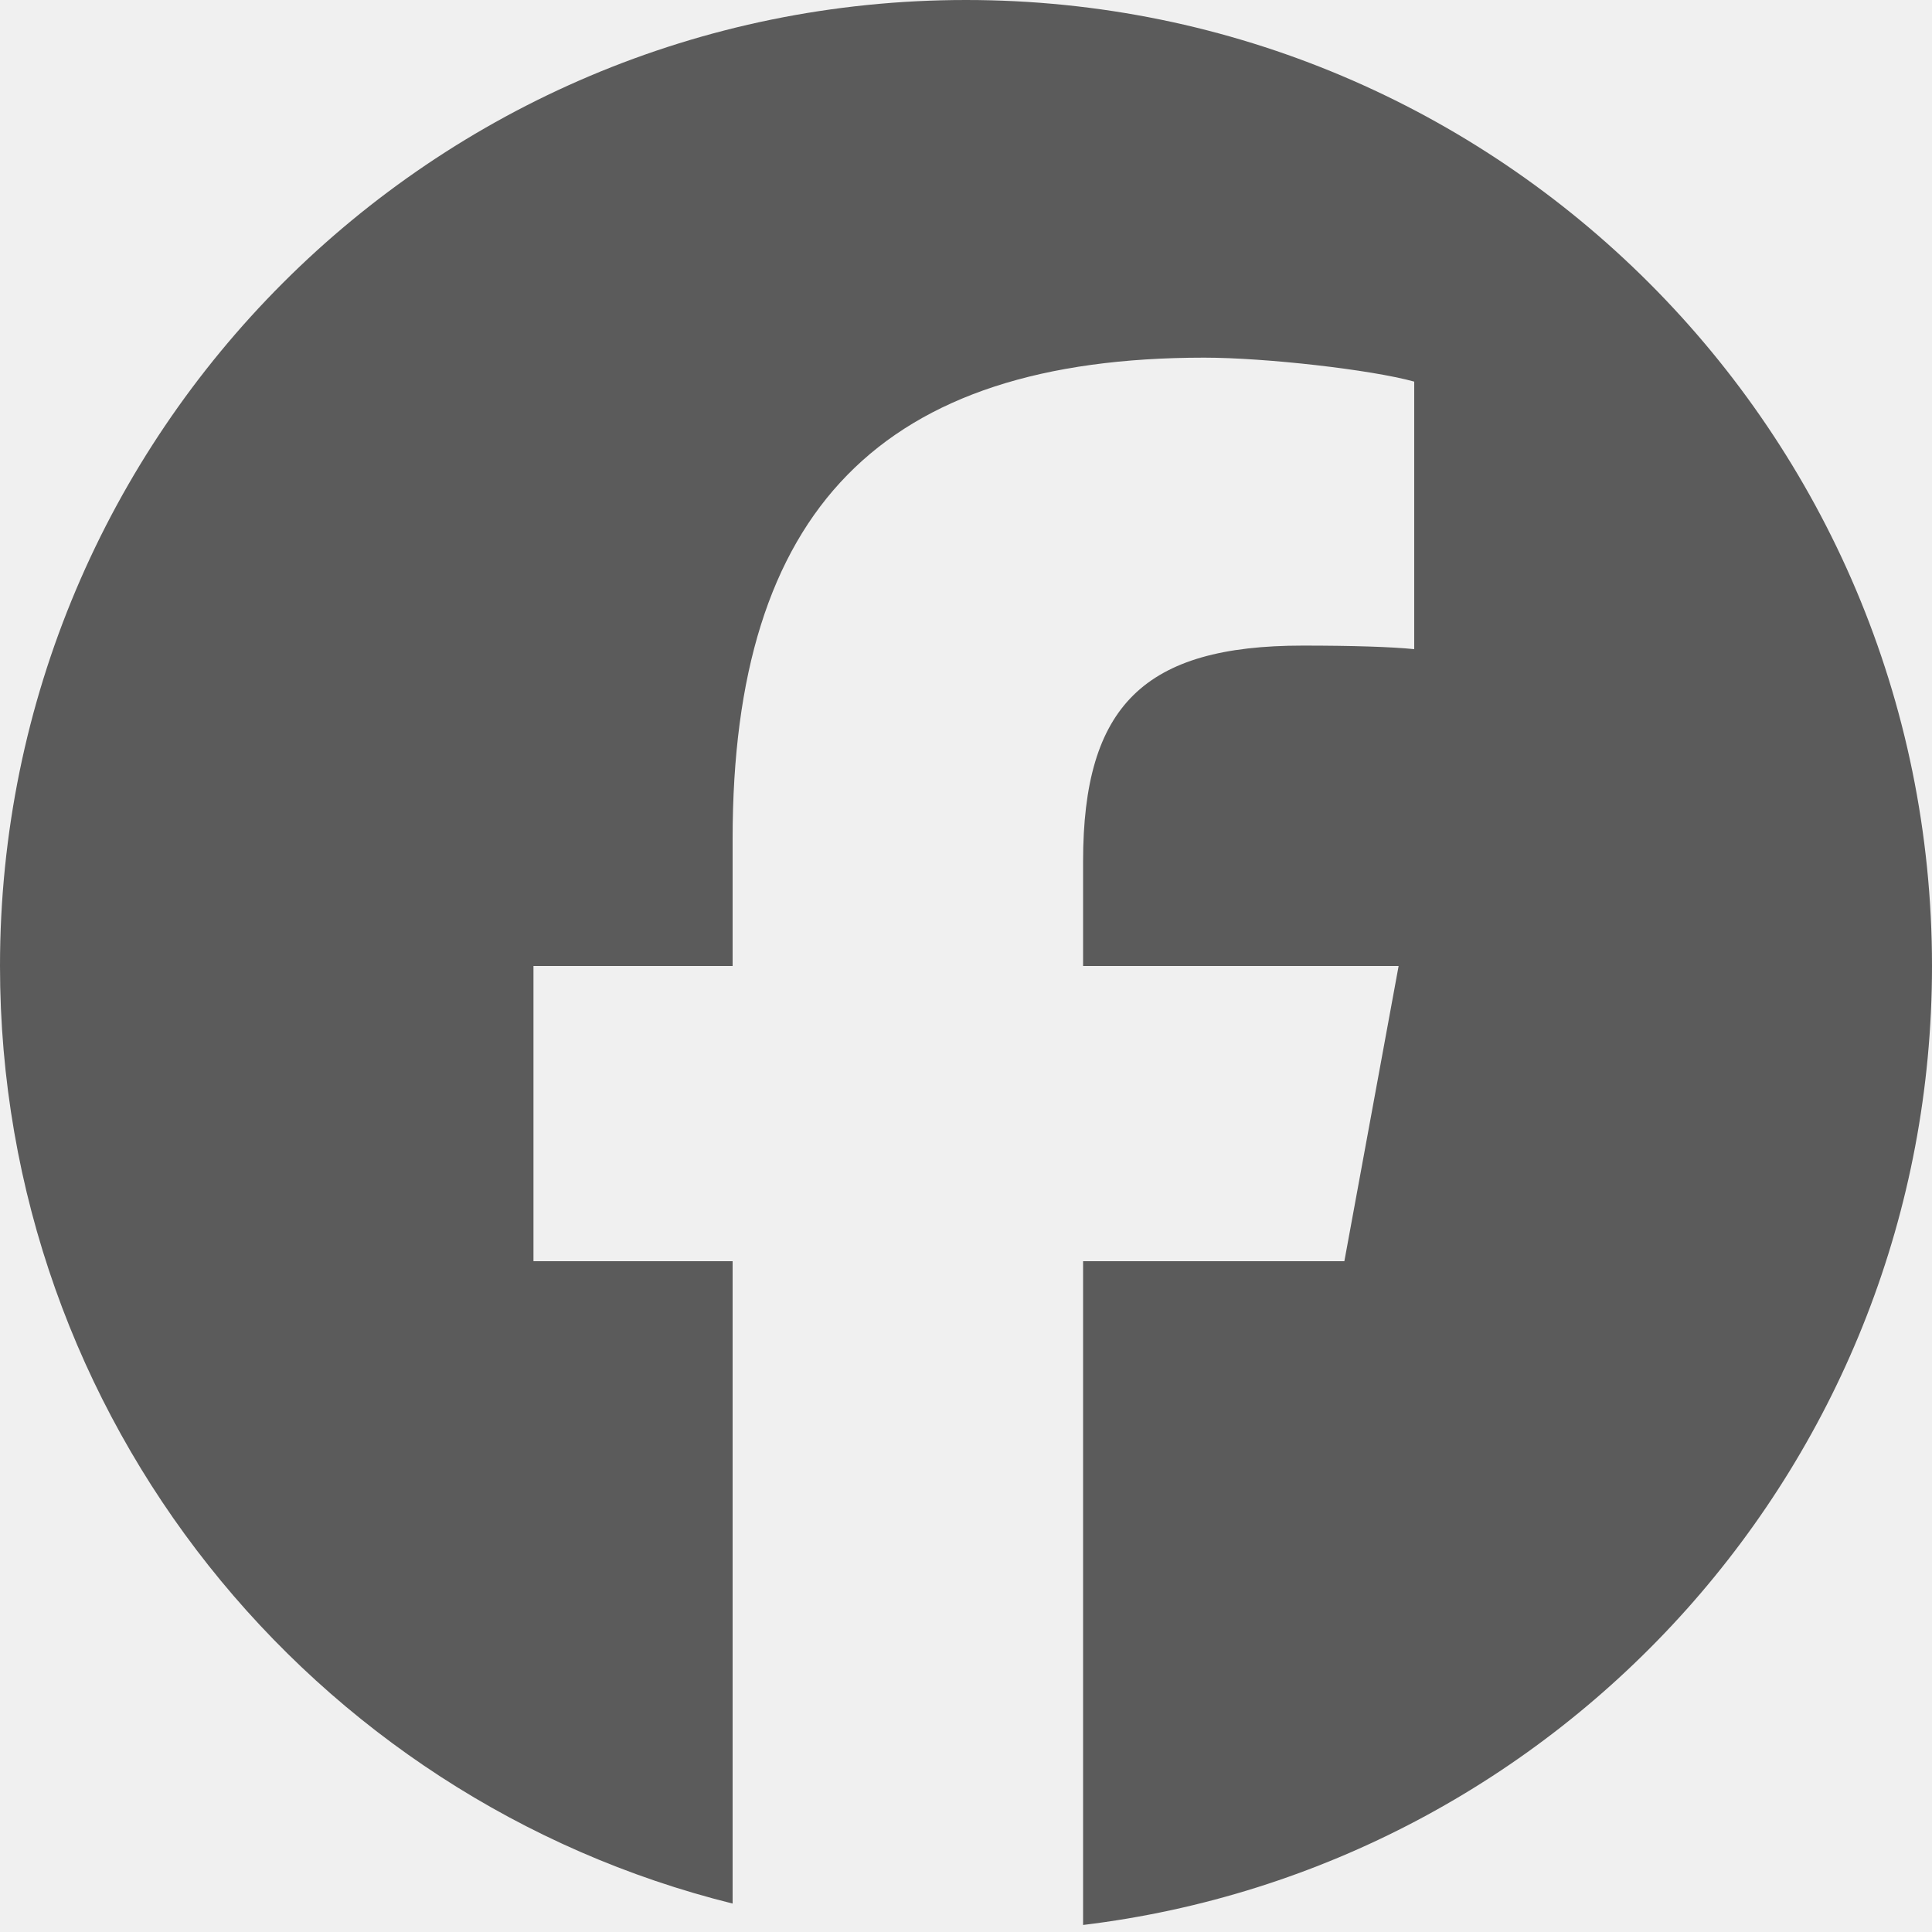
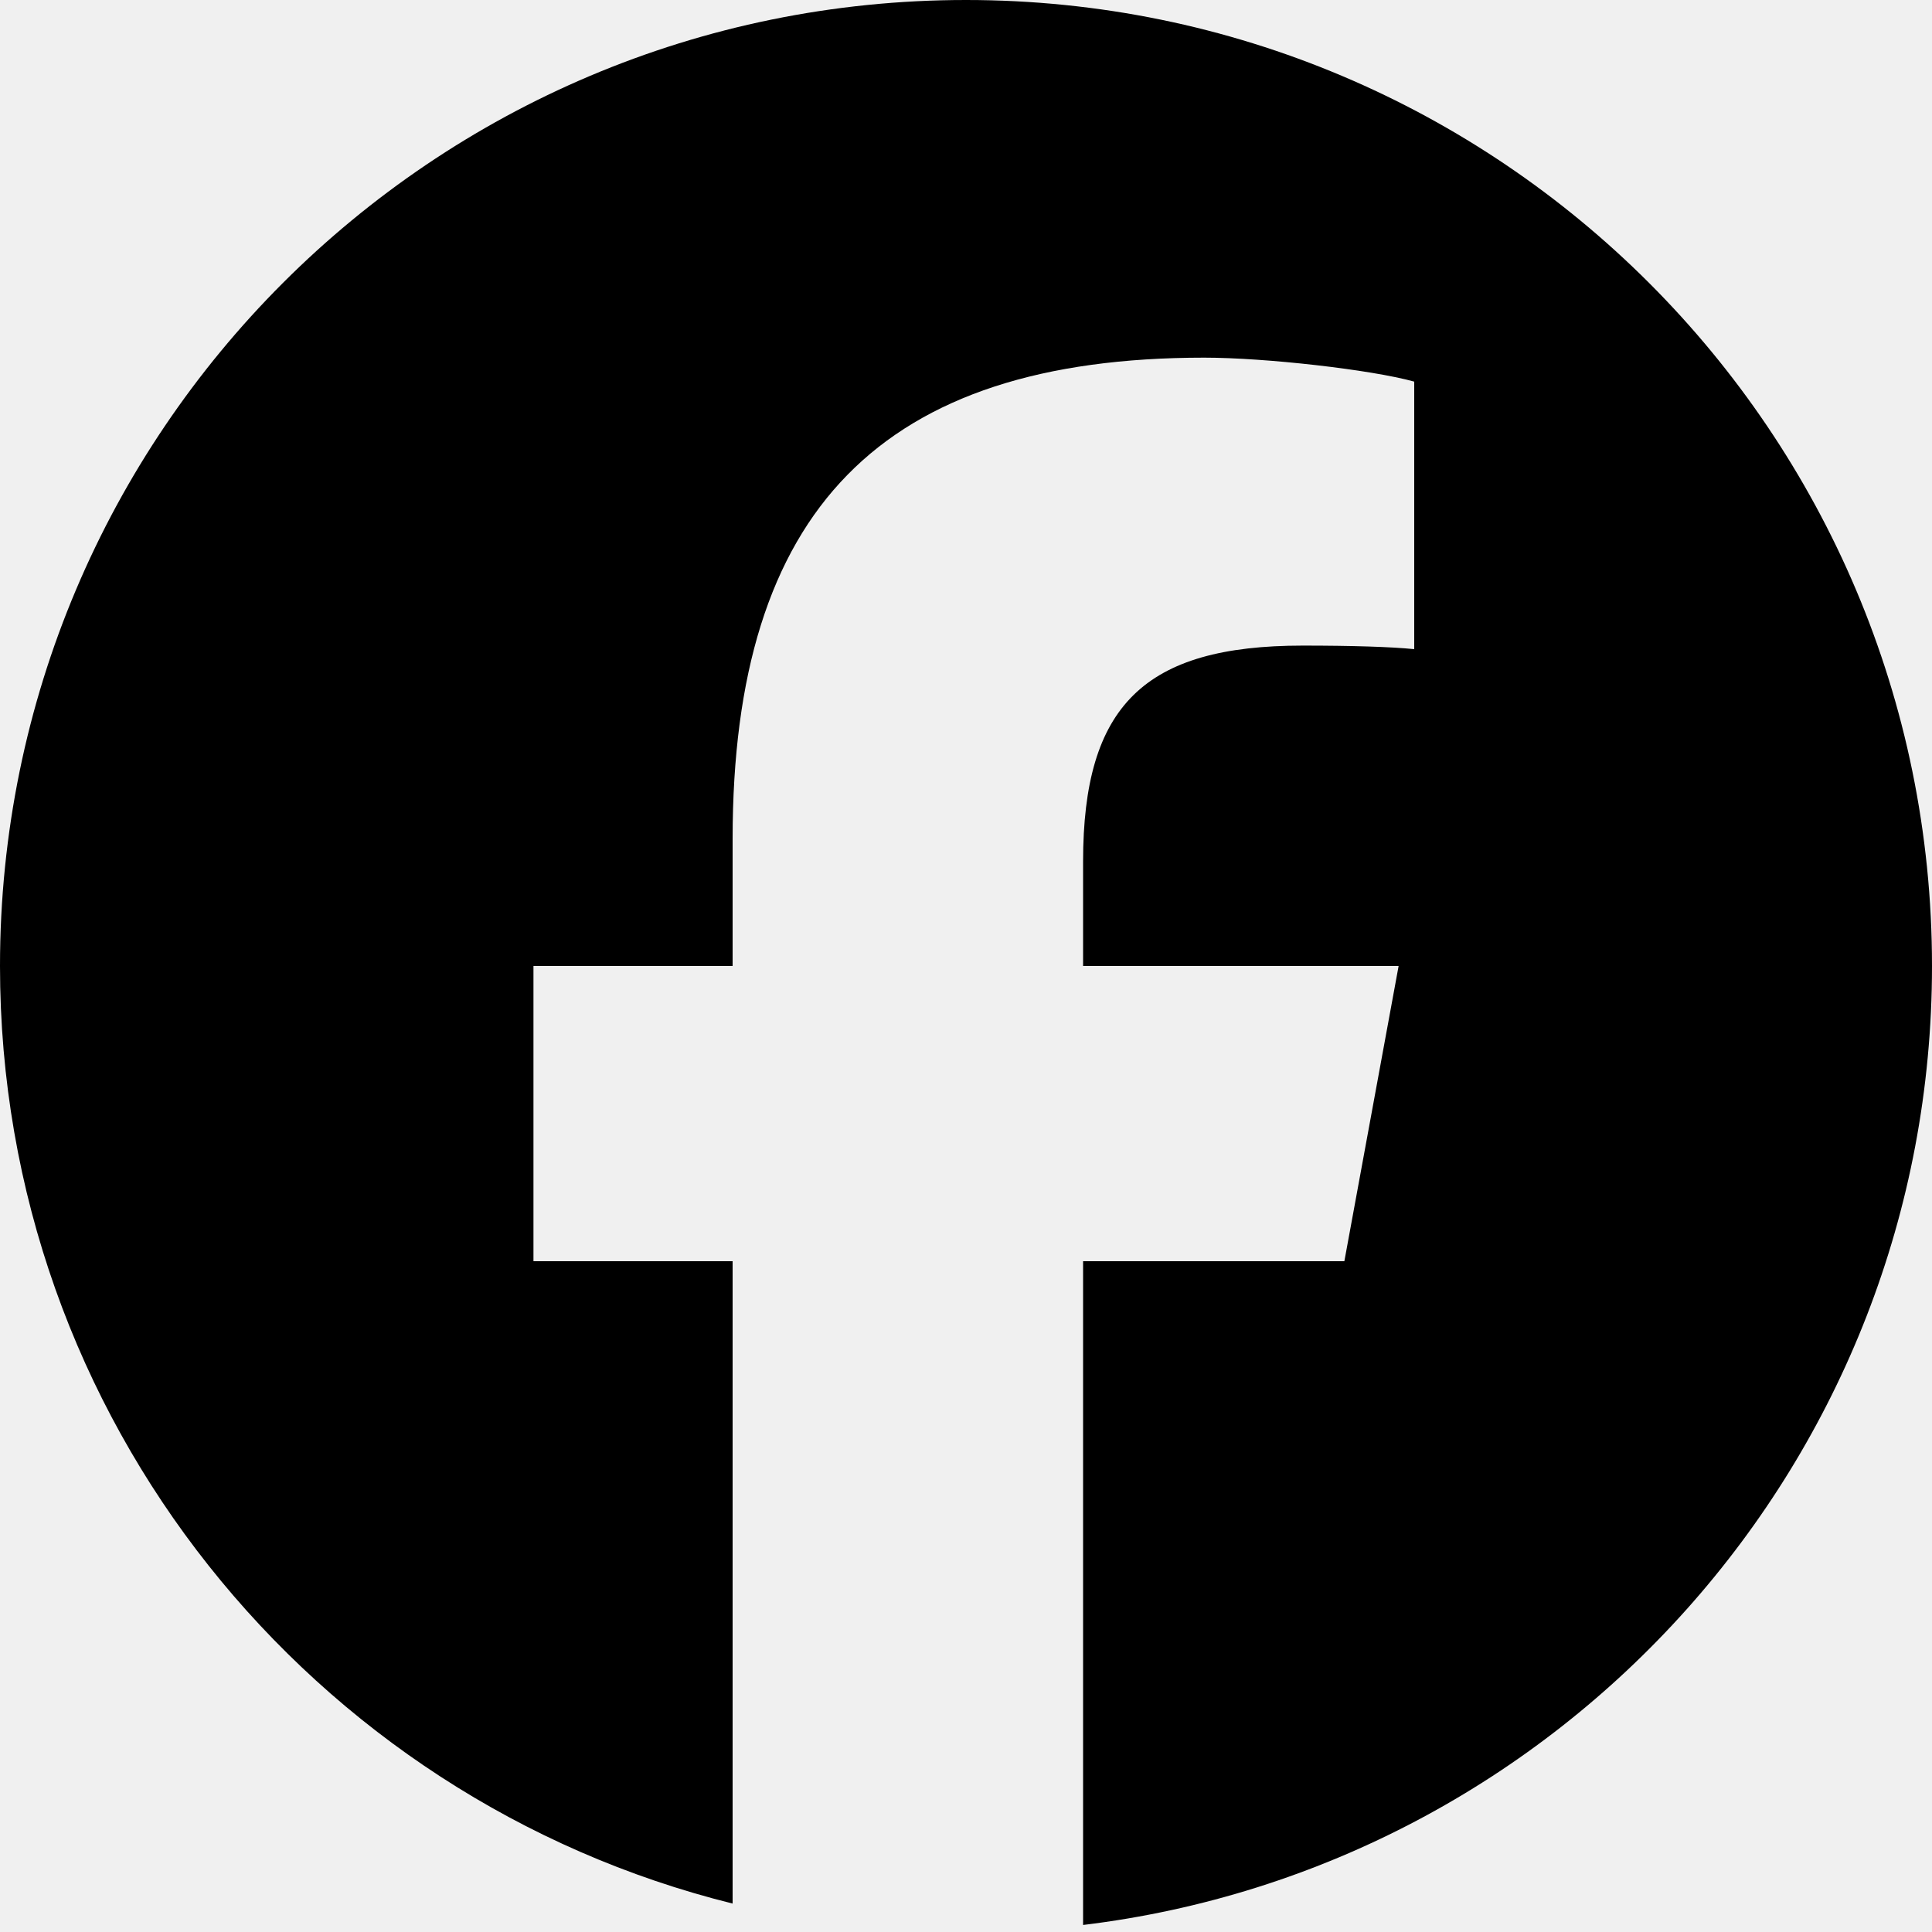
<svg xmlns="http://www.w3.org/2000/svg" width="25" height="25" viewBox="0 0 25 25" fill="none">
  <g clip-path="url(#clip0_164_110)">
-     <path d="M12.5 0C5.596 0 0 5.596 0 12.5C0 18.362 4.036 23.281 9.48 24.632V16.32H6.903V12.5H9.48V10.854C9.48 6.599 11.406 4.628 15.583 4.628C16.375 4.628 17.741 4.783 18.3 4.938V8.4C18.006 8.37 17.493 8.354 16.857 8.354C14.807 8.354 14.015 9.13 14.015 11.149V12.5H18.098L17.396 16.32H14.015V24.909C20.204 24.161 25 18.891 25 12.5C25 5.596 19.404 0 12.5 0Z" fill="#5B5B5B" />
+     <path d="M12.5 0C5.596 0 0 5.596 0 12.5C0 18.362 4.036 23.281 9.48 24.632V16.32H6.903V12.5H9.48V10.854C9.48 6.599 11.406 4.628 15.583 4.628C16.375 4.628 17.741 4.783 18.3 4.938V8.4C18.006 8.37 17.493 8.354 16.857 8.354C14.807 8.354 14.015 9.13 14.015 11.149V12.5H18.098L17.396 16.32H14.015V24.909C20.204 24.161 25 18.891 25 12.5C25 5.596 19.404 0 12.5 0Z" fill="currentColor" />
  </g>
  <defs>
    <clipPath id="clip0_164_110">
      <rect width="25" height="25" fill="white" />
    </clipPath>
  </defs>
</svg>
